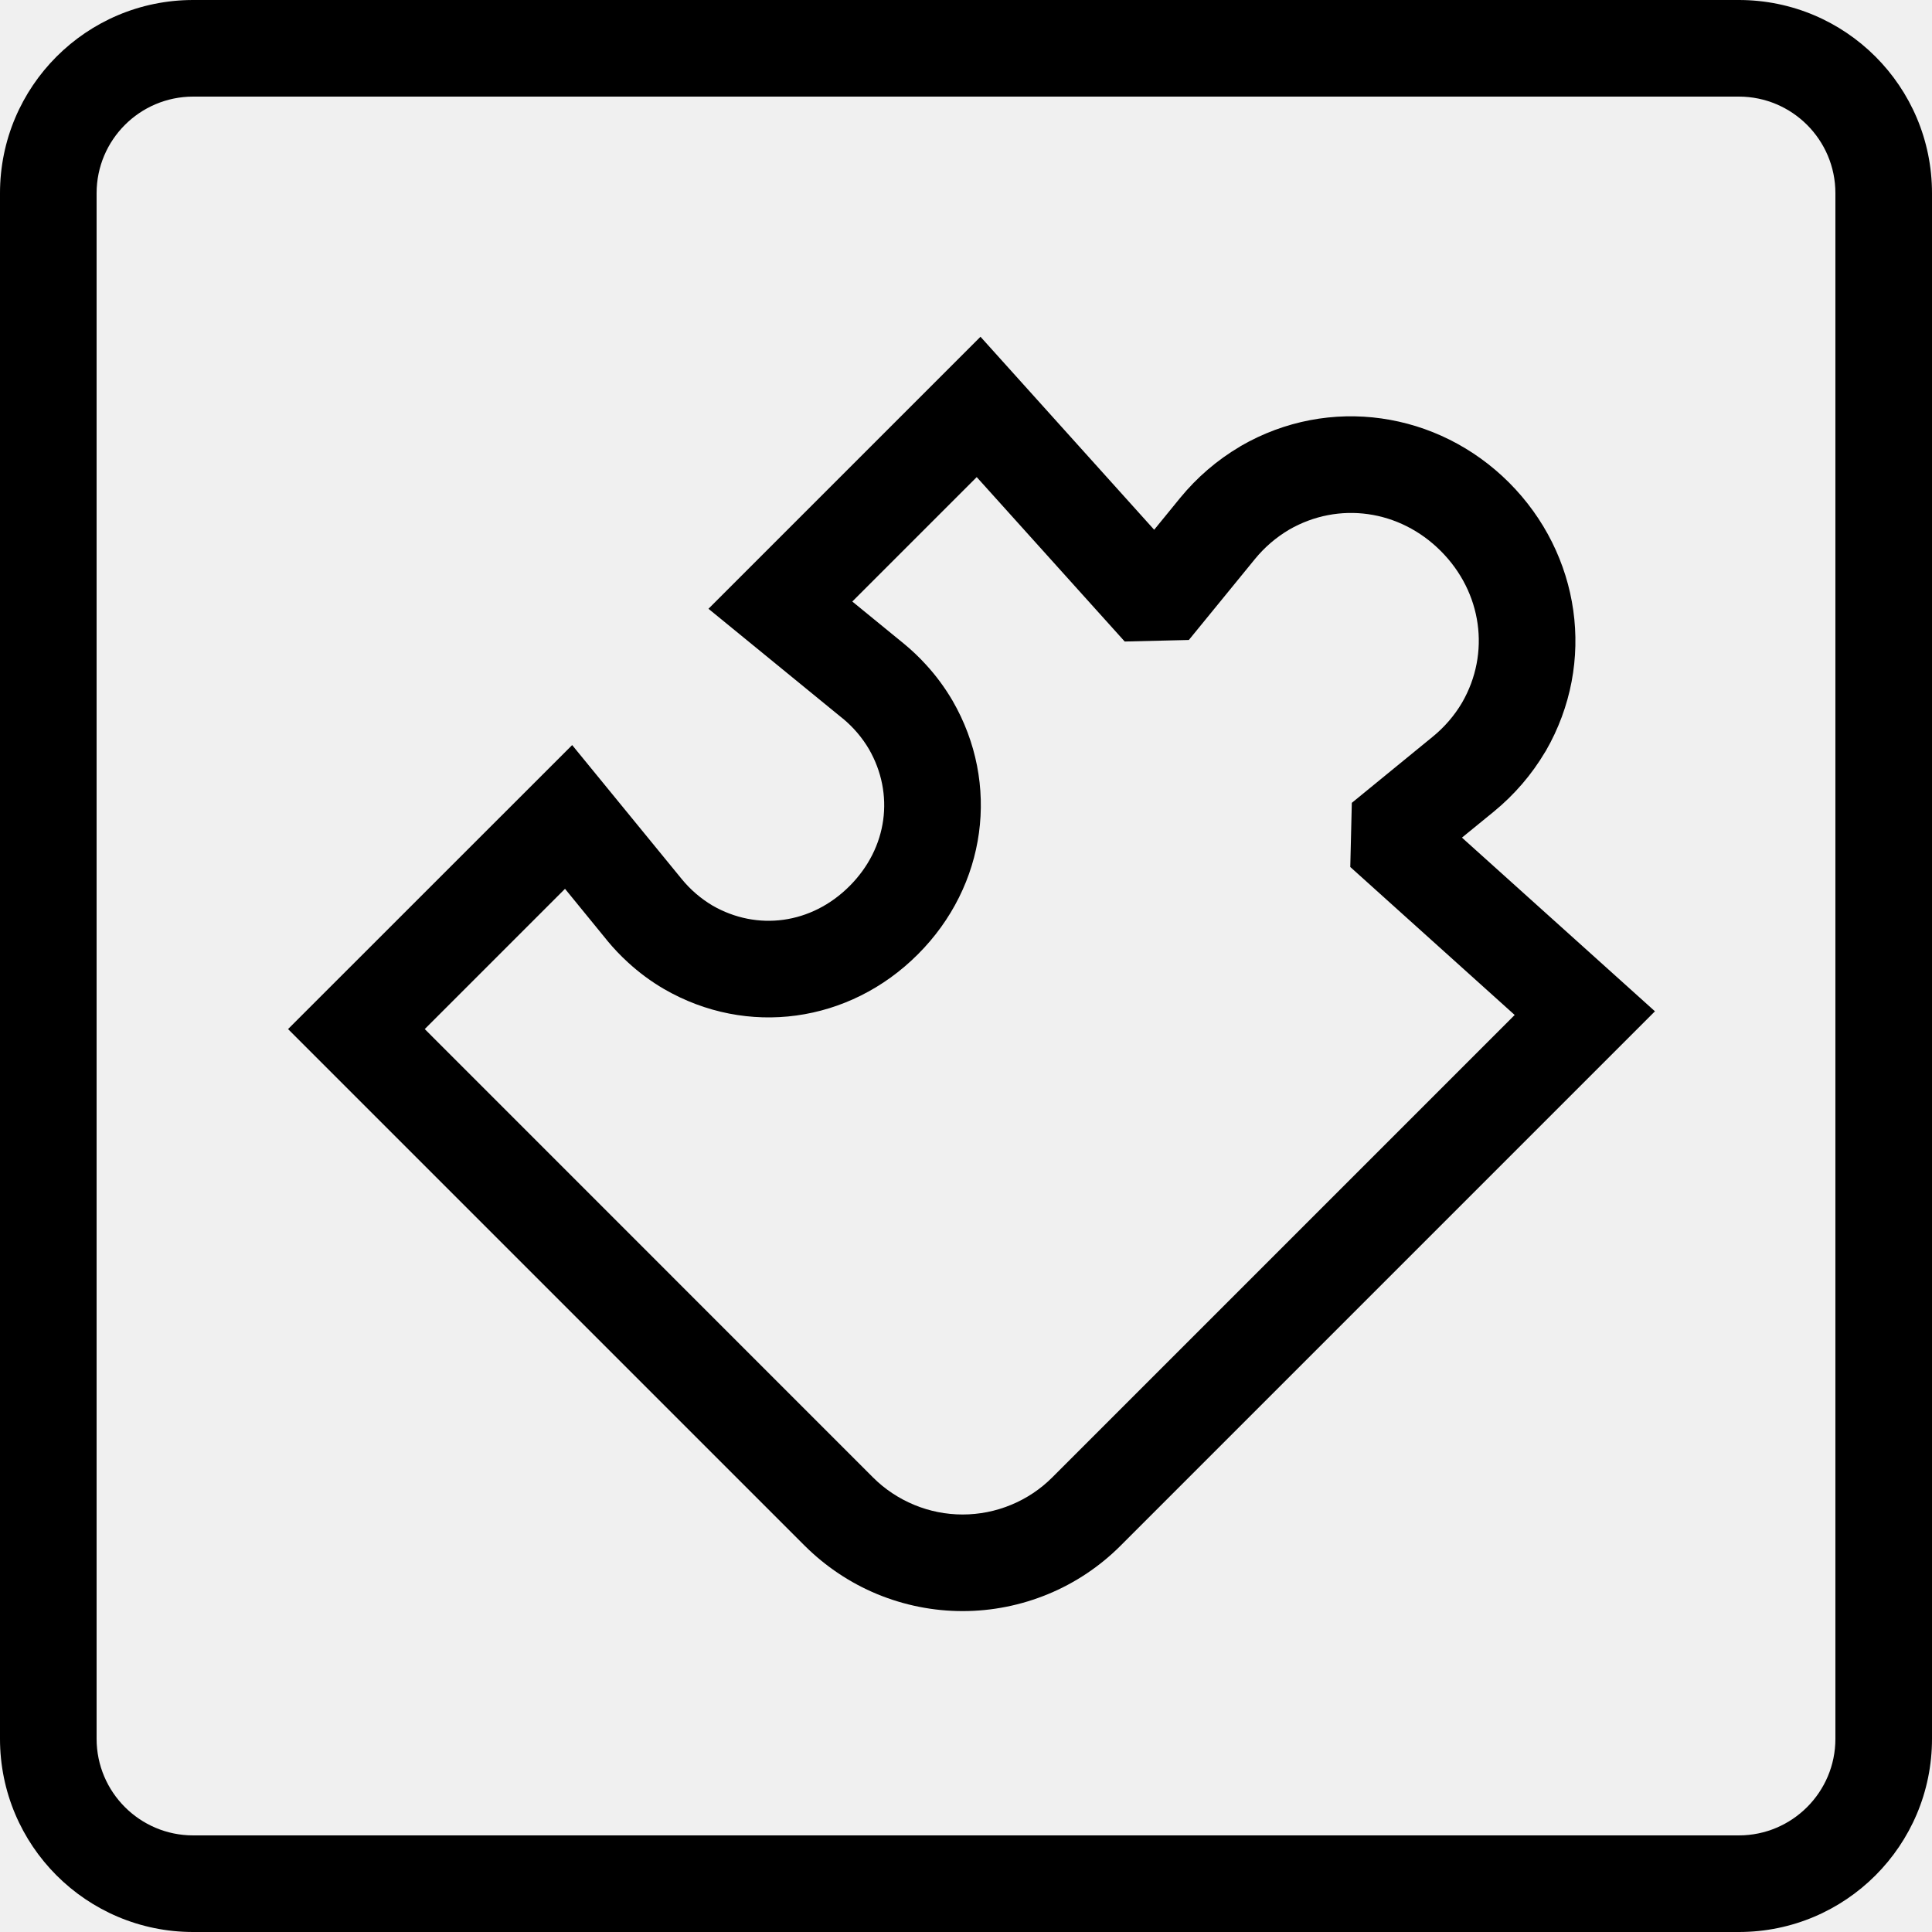
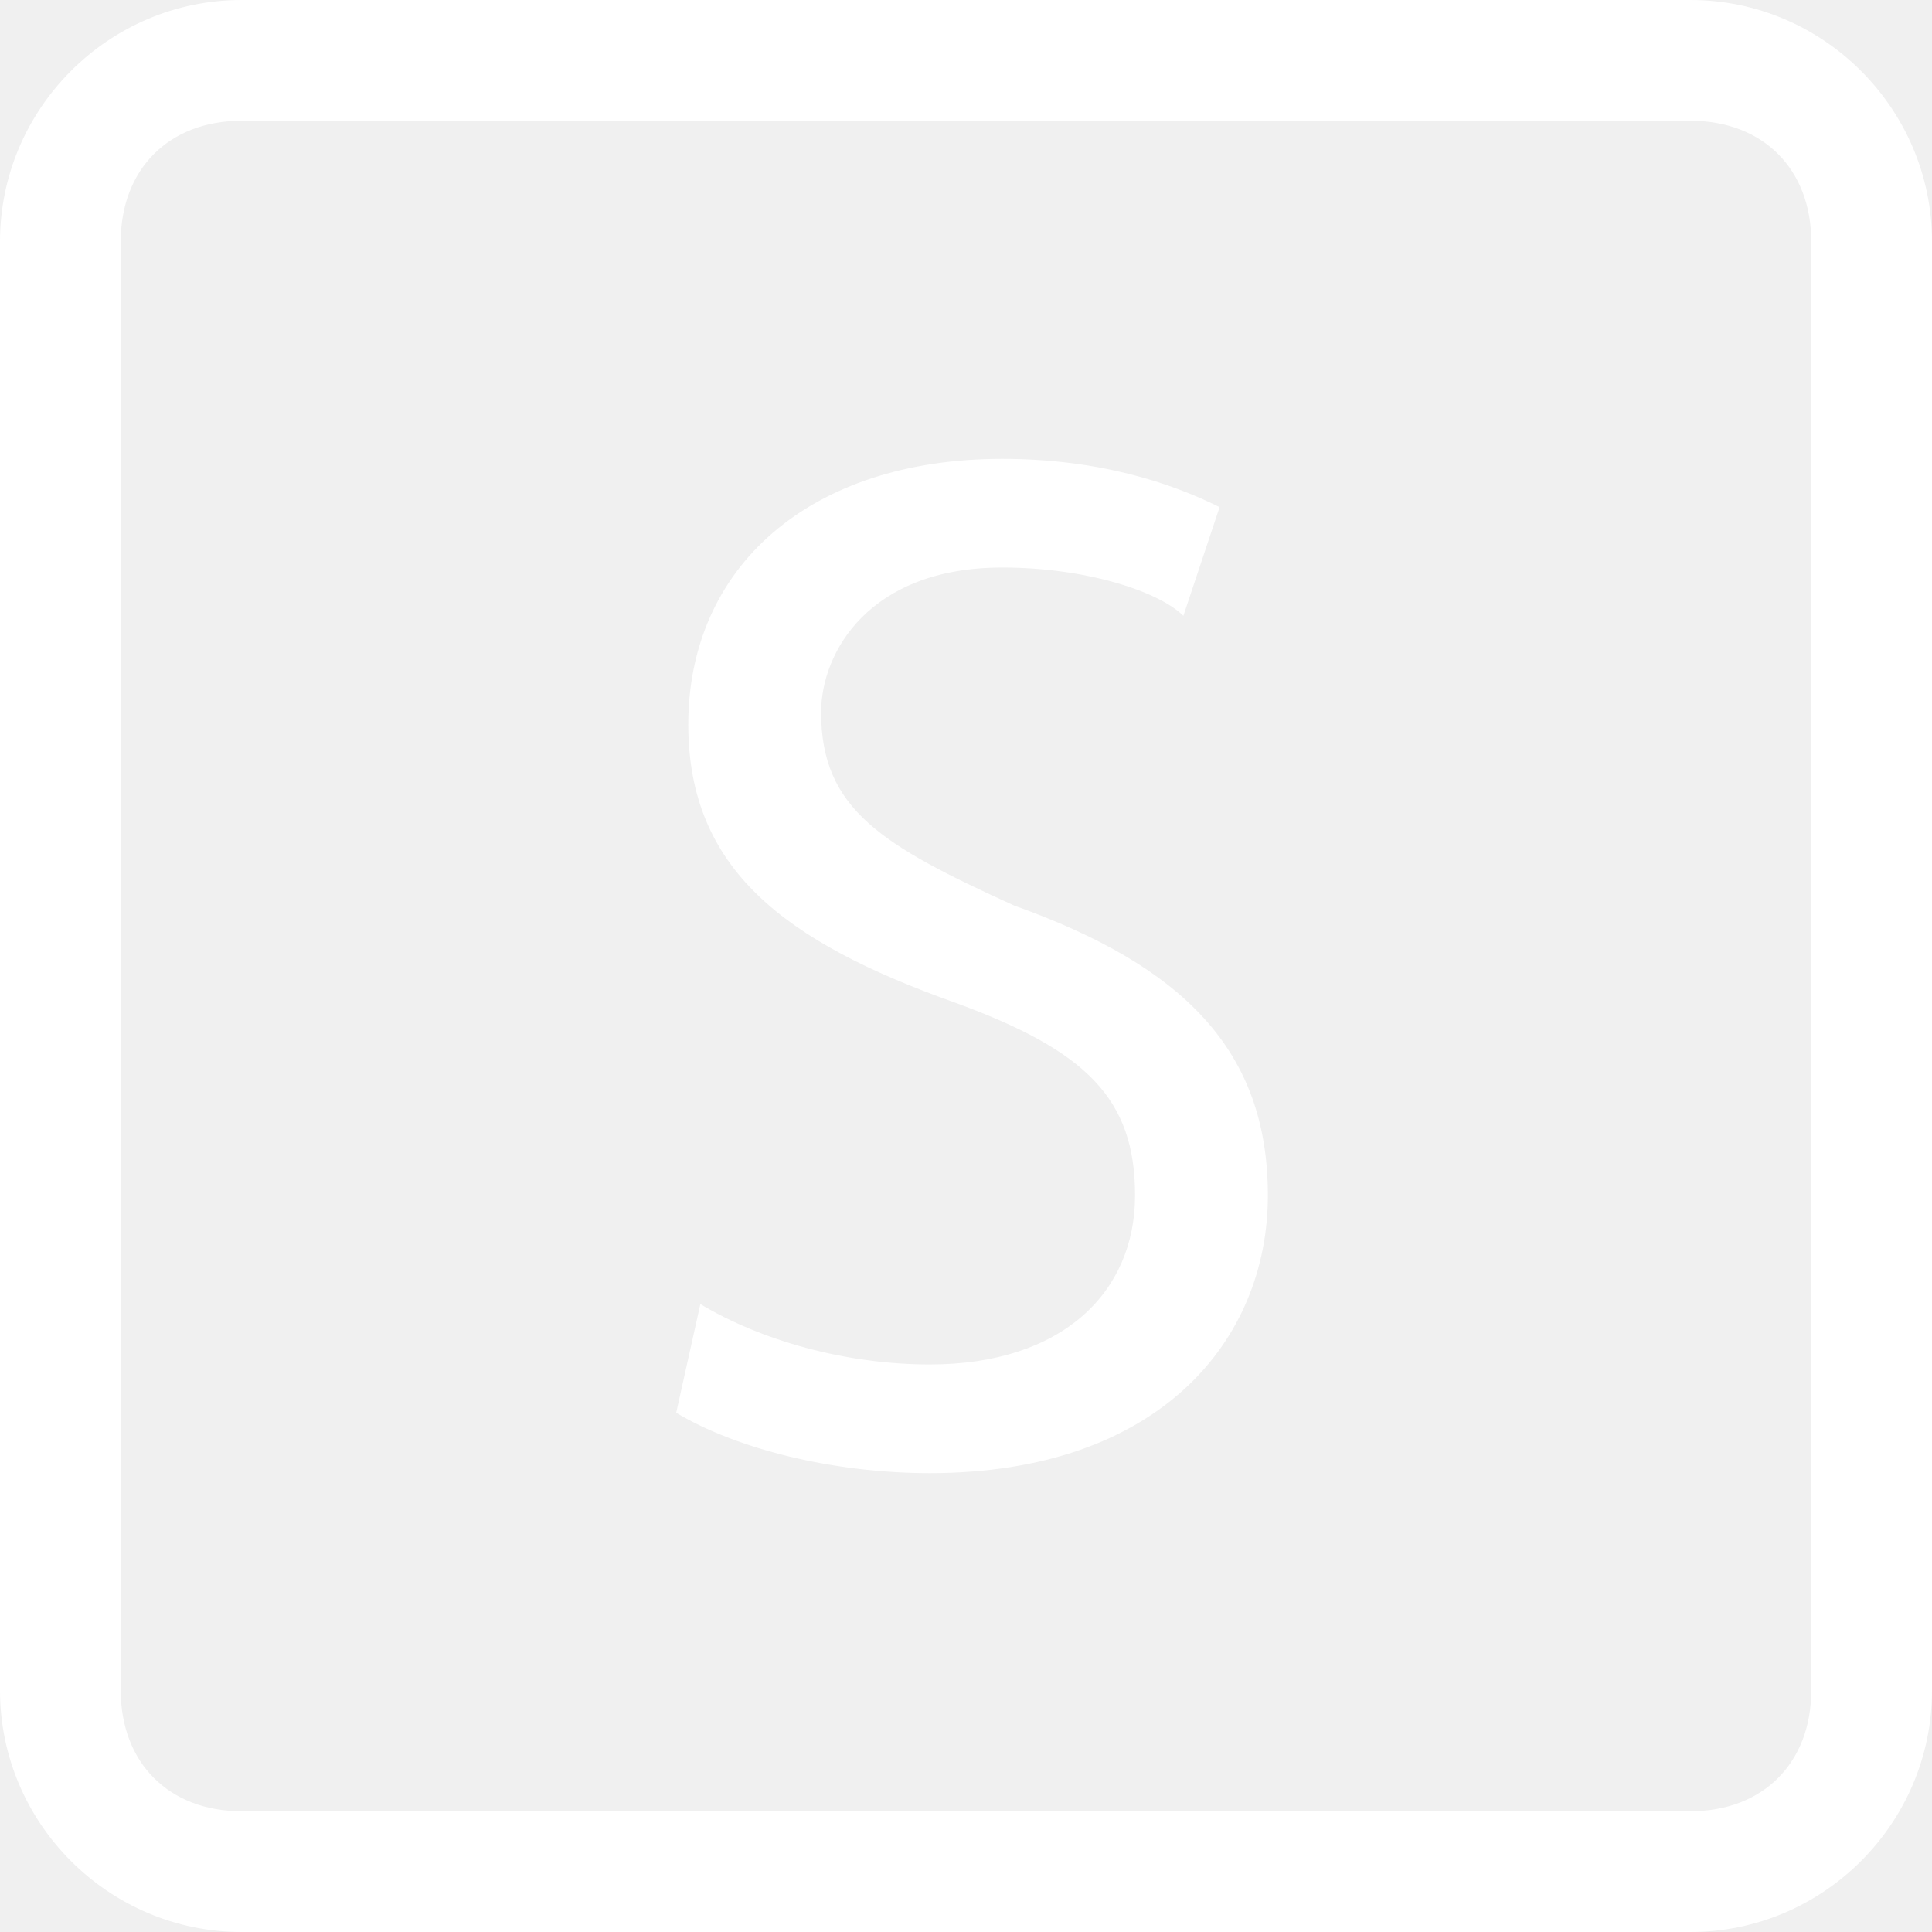
- <svg xmlns="http://www.w3.org/2000/svg" width="20" height="20" viewBox="0 0 20 20" fill="none">
-   <path fill-rule="evenodd" clip-rule="evenodd" d="M17.132 10.469L15.134 8.671L15.465 8.401C15.677 8.227 15.857 8.018 15.996 7.783L16.002 7.774C16.53 6.857 16.359 5.734 15.622 4.996C14.885 4.259 13.761 4.088 12.845 4.617L12.836 4.623C12.6 4.762 12.391 4.942 12.218 5.153L11.948 5.484L10.15 3.486L7.334 6.302L8.724 7.438L8.725 7.438C8.833 7.528 8.925 7.635 8.996 7.756C9.26 8.216 9.191 8.776 8.794 9.173C8.398 9.569 7.837 9.639 7.377 9.375C7.256 9.303 7.148 9.211 7.059 9.102L7.054 9.096L5.923 7.713L2.982 10.653L8.33 16.001C8.545 16.215 8.8 16.386 9.08 16.502C9.361 16.618 9.661 16.678 9.965 16.678C10.269 16.678 10.569 16.618 10.85 16.502C11.131 16.386 11.386 16.215 11.6 16.001L17.132 10.469ZM10.467 15.578C10.627 15.512 10.771 15.416 10.893 15.294L15.68 10.507L13.978 8.975L13.994 8.311L14.832 7.626C14.953 7.527 15.056 7.408 15.135 7.274C15.431 6.762 15.342 6.131 14.915 5.704C14.488 5.276 13.857 5.188 13.345 5.483C13.21 5.563 13.091 5.665 12.992 5.786L12.307 6.625L11.643 6.641L10.111 4.939L8.823 6.227L9.359 6.665C9.439 6.731 9.515 6.803 9.585 6.88C9.69 6.994 9.782 7.119 9.861 7.254C10.357 8.113 10.213 9.169 9.501 9.88C8.79 10.591 7.735 10.736 6.875 10.239C6.741 10.161 6.615 10.068 6.501 9.963C6.424 9.893 6.353 9.818 6.286 9.737L6.284 9.734L5.849 9.201L4.397 10.653L9.037 15.294C9.159 15.416 9.304 15.512 9.463 15.578C9.622 15.644 9.793 15.678 9.965 15.678C10.137 15.678 10.308 15.644 10.467 15.578Z" fill="black" />
-   <path fill-rule="evenodd" clip-rule="evenodd" d="M0 2C0 0.895 0.895 0 2 0H18C19.105 0 20 0.895 20 2V18C20 19.105 19.105 20 18 20H2C0.895 20 0 19.105 0 18V2ZM2 1H18C18.552 1 19 1.448 19 2V18C19 18.552 18.552 19 18 19H2C1.448 19 1 18.552 1 18V2C1 1.448 1.448 1 2 1Z" fill="black" />
+ <svg xmlns="http://www.w3.org/2000/svg" version="1.1" id="Layer_1" x="0px" y="0px" viewBox="0 0 16 16" style="enable-background:new 0 0 16 16;" xml:space="preserve">
+   <style type="text/css">
+ 	.st0{fill:#FFFFFF;}
+ </style>
+   <g id="Style">
+     <g transform="translate(-100, -515)">
+       <path id="widget-demo" class="st0" d="M102,516c-0.6,0-1,0.4-1,1v12c0,0.6,0.4,1,1,1h12c0.6,0,1-0.4,1-1v-12c0-0.6-0.4-1-1-1H102z     M102,515h12c1.1,0,2,0.9,2,2v12c0,1.1-0.9,2-2,2h-12c-1.1,0-2-0.9-2-2v-12C100,515.9,100.9,515,102,515z" />
+     </g>
+   </g>
+   <g>
+     <path class="st0" d="M5.8,10.8c0.5,0.3,1.2,0.5,1.9,0.5c1.1,0,1.7-0.6,1.7-1.4c0-0.8-0.4-1.2-1.5-1.6C6.5,7.8,5.7,7.2,5.7,6   c0-1.3,1-2.2,2.6-2.2c0.8,0,1.4,0.2,1.8,0.4L9.8,5.1C9.6,4.9,9,4.7,8.3,4.7c-1.1,0-1.5,0.7-1.5,1.2c0,0.8,0.5,1.1,1.6,1.6   c1.4,0.5,2.1,1.2,2.1,2.4c0,1.2-0.9,2.3-2.8,2.3c-0.8,0-1.6-0.2-2.1-0.5L5.8,10.8z" />
+   </g>
</svg>
